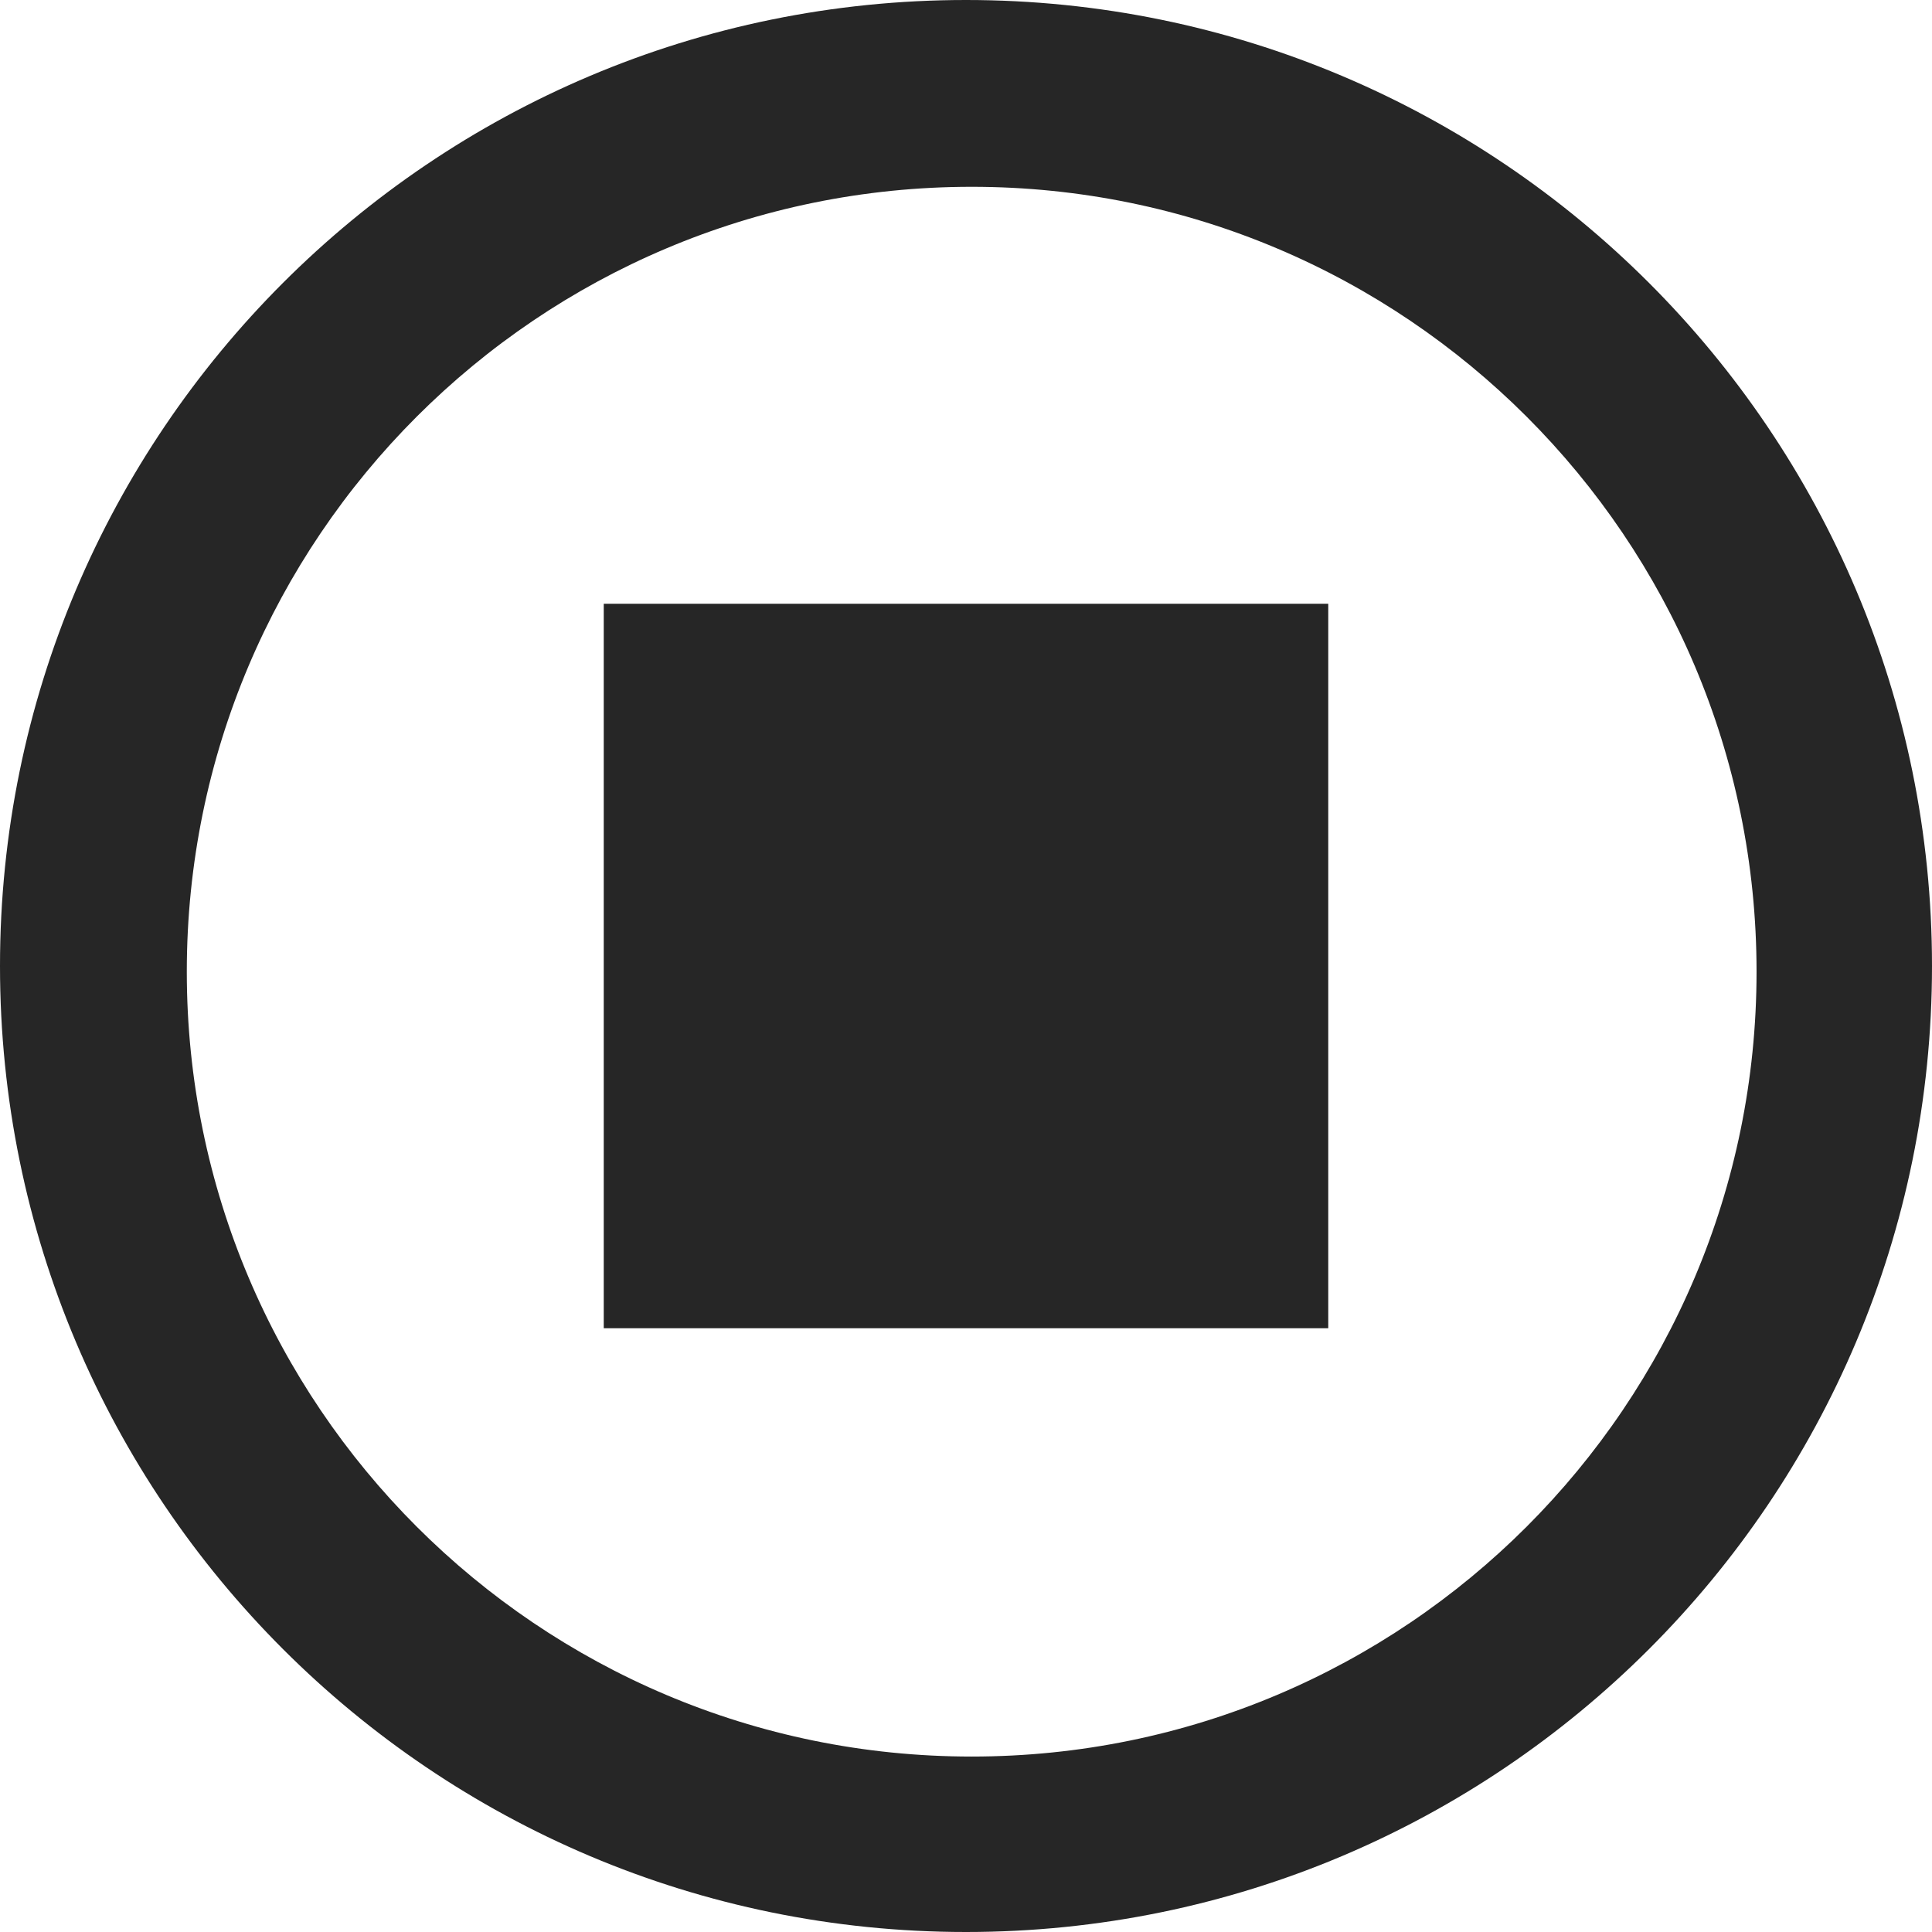
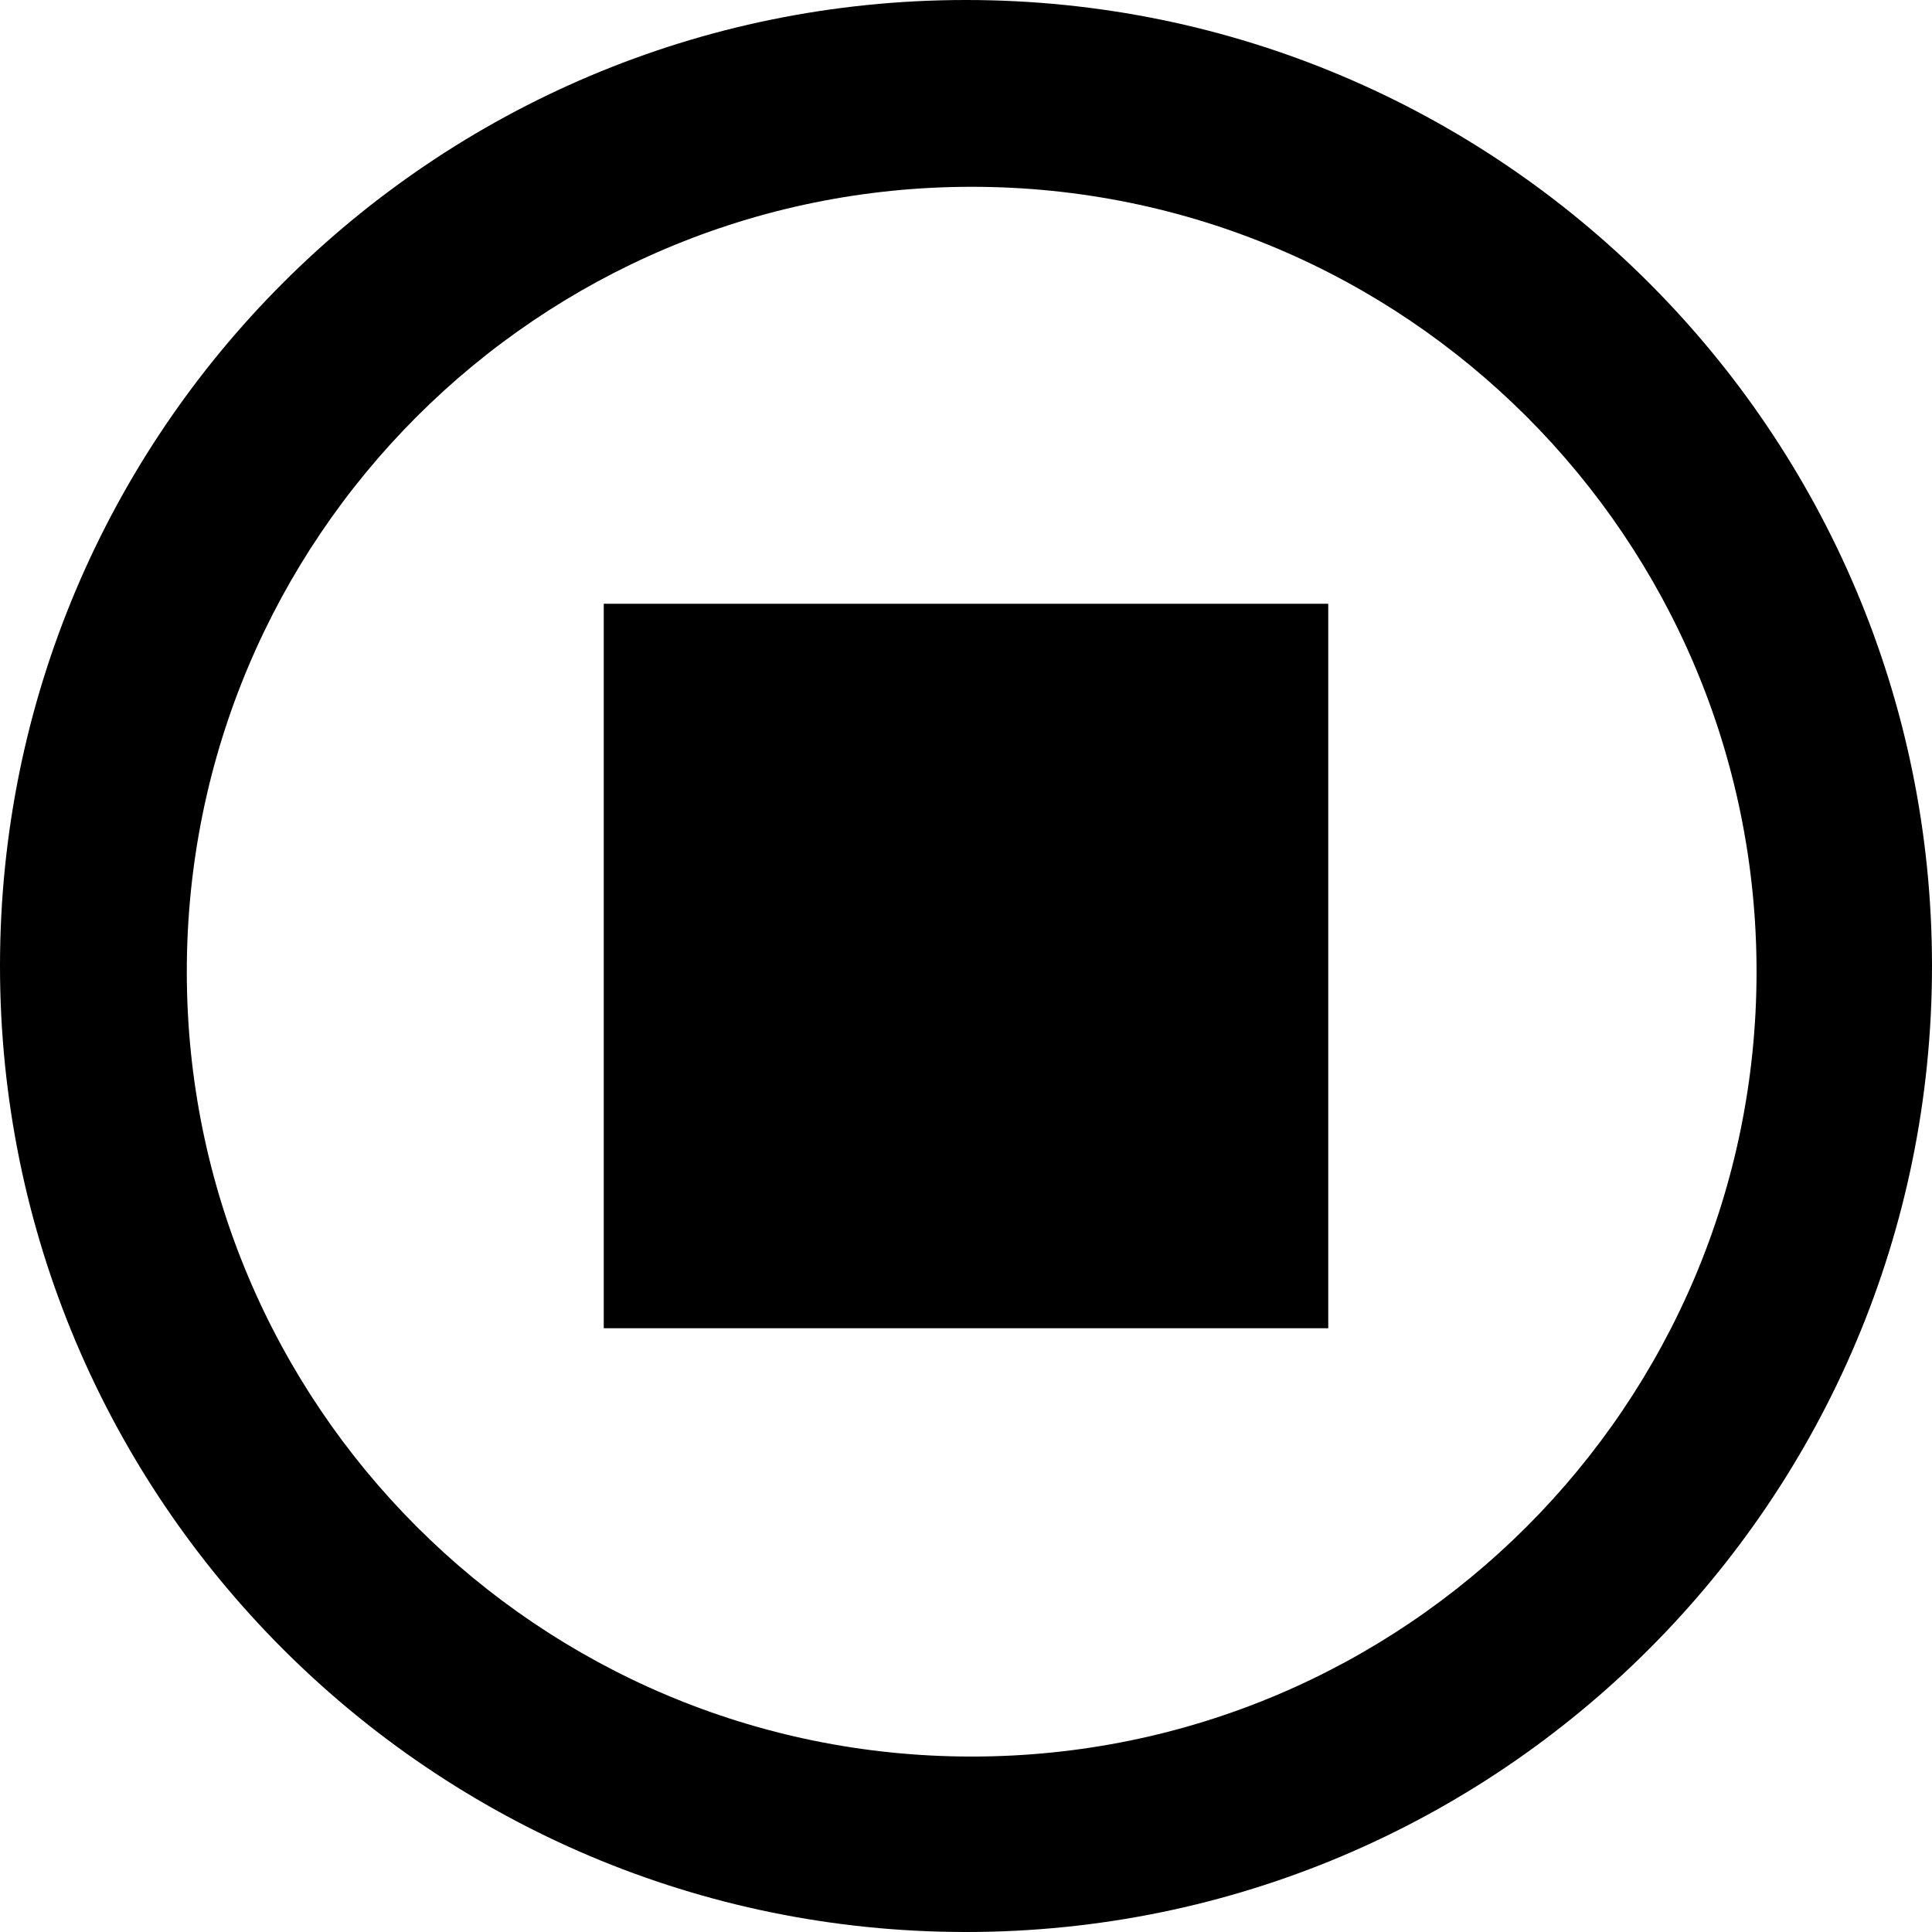
<svg xmlns="http://www.w3.org/2000/svg" t="1702018653142" class="icon" viewBox="0 0 1024 1024" version="1.1" p-id="2489" width="200" height="200">
-   <path d="M512 1024A512 512 0 1 1 512 0a512 512 0 0 1 0 1024z m3.008-92.992a416 416 0 1 0 0-832 416 416 0 0 0 0 832zM320 320h384v384H320V320z" fill="#262626" p-id="2490" />
+   <path d="M512 1024A512 512 0 1 1 512 0a512 512 0 0 1 0 1024z m3.008-92.992a416 416 0 1 0 0-832 416 416 0 0 0 0 832zM320 320h384v384H320V320z" lee="#262626" p-id="2490" />
</svg>
